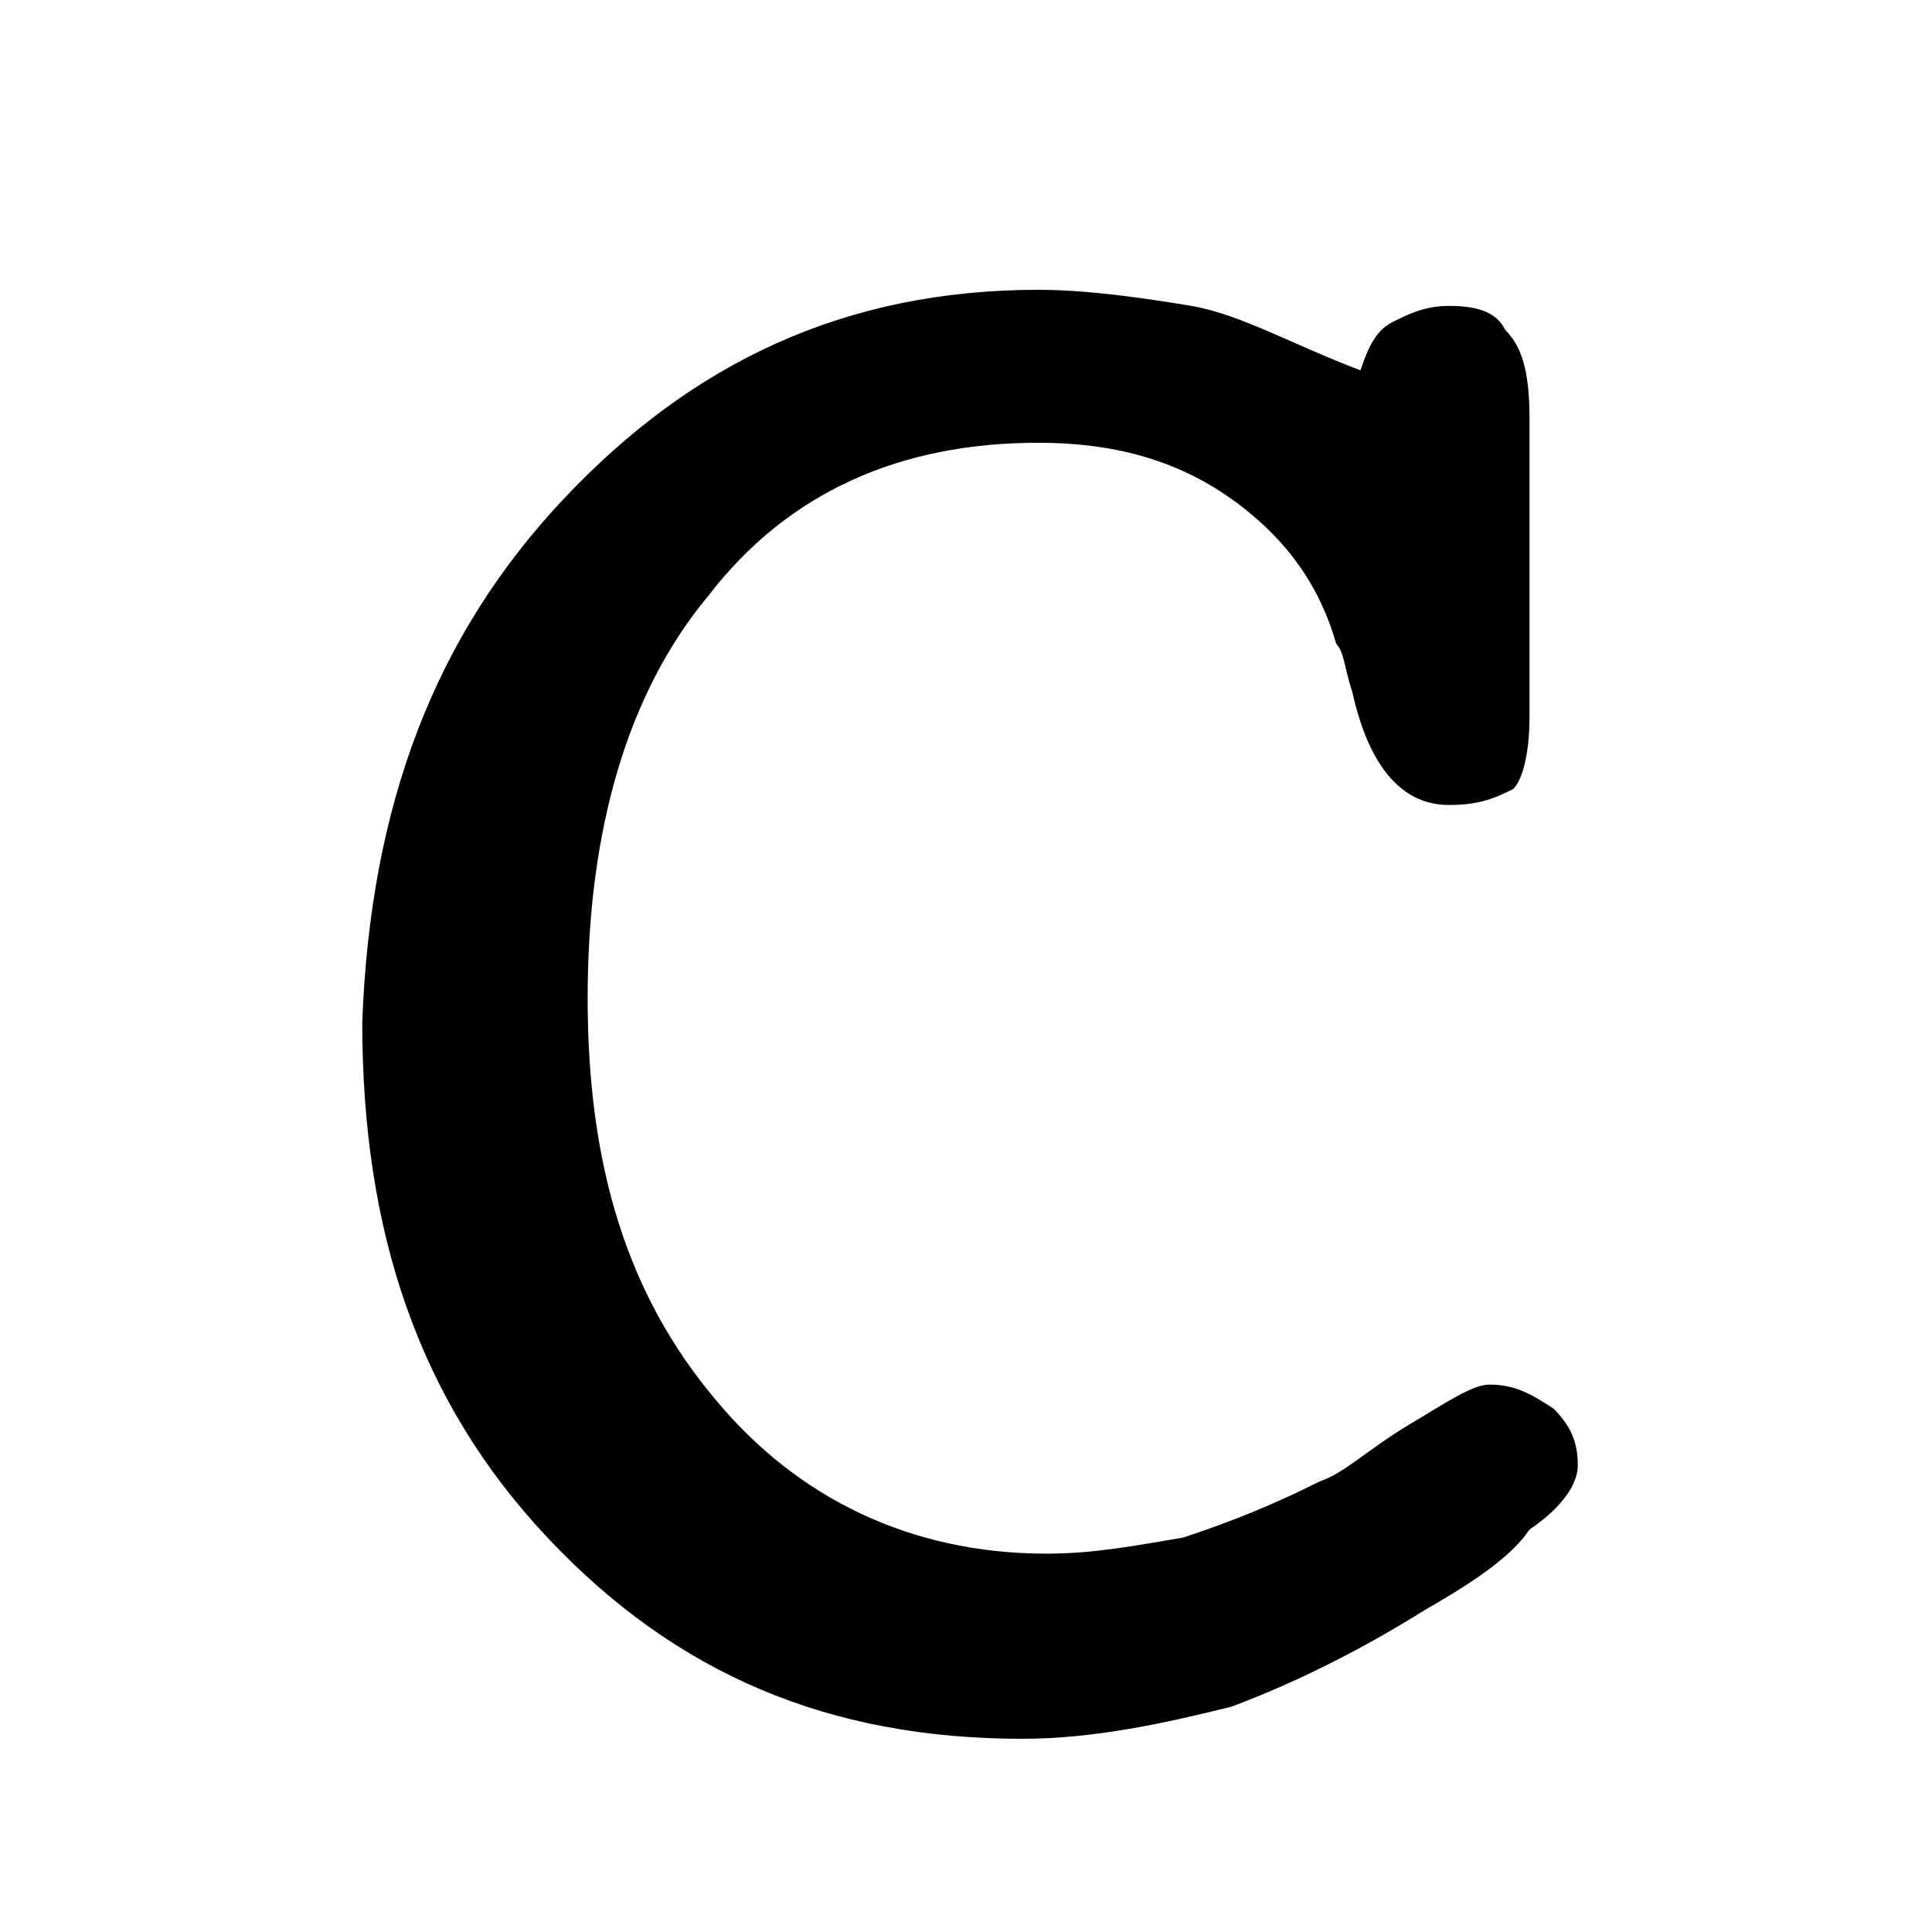
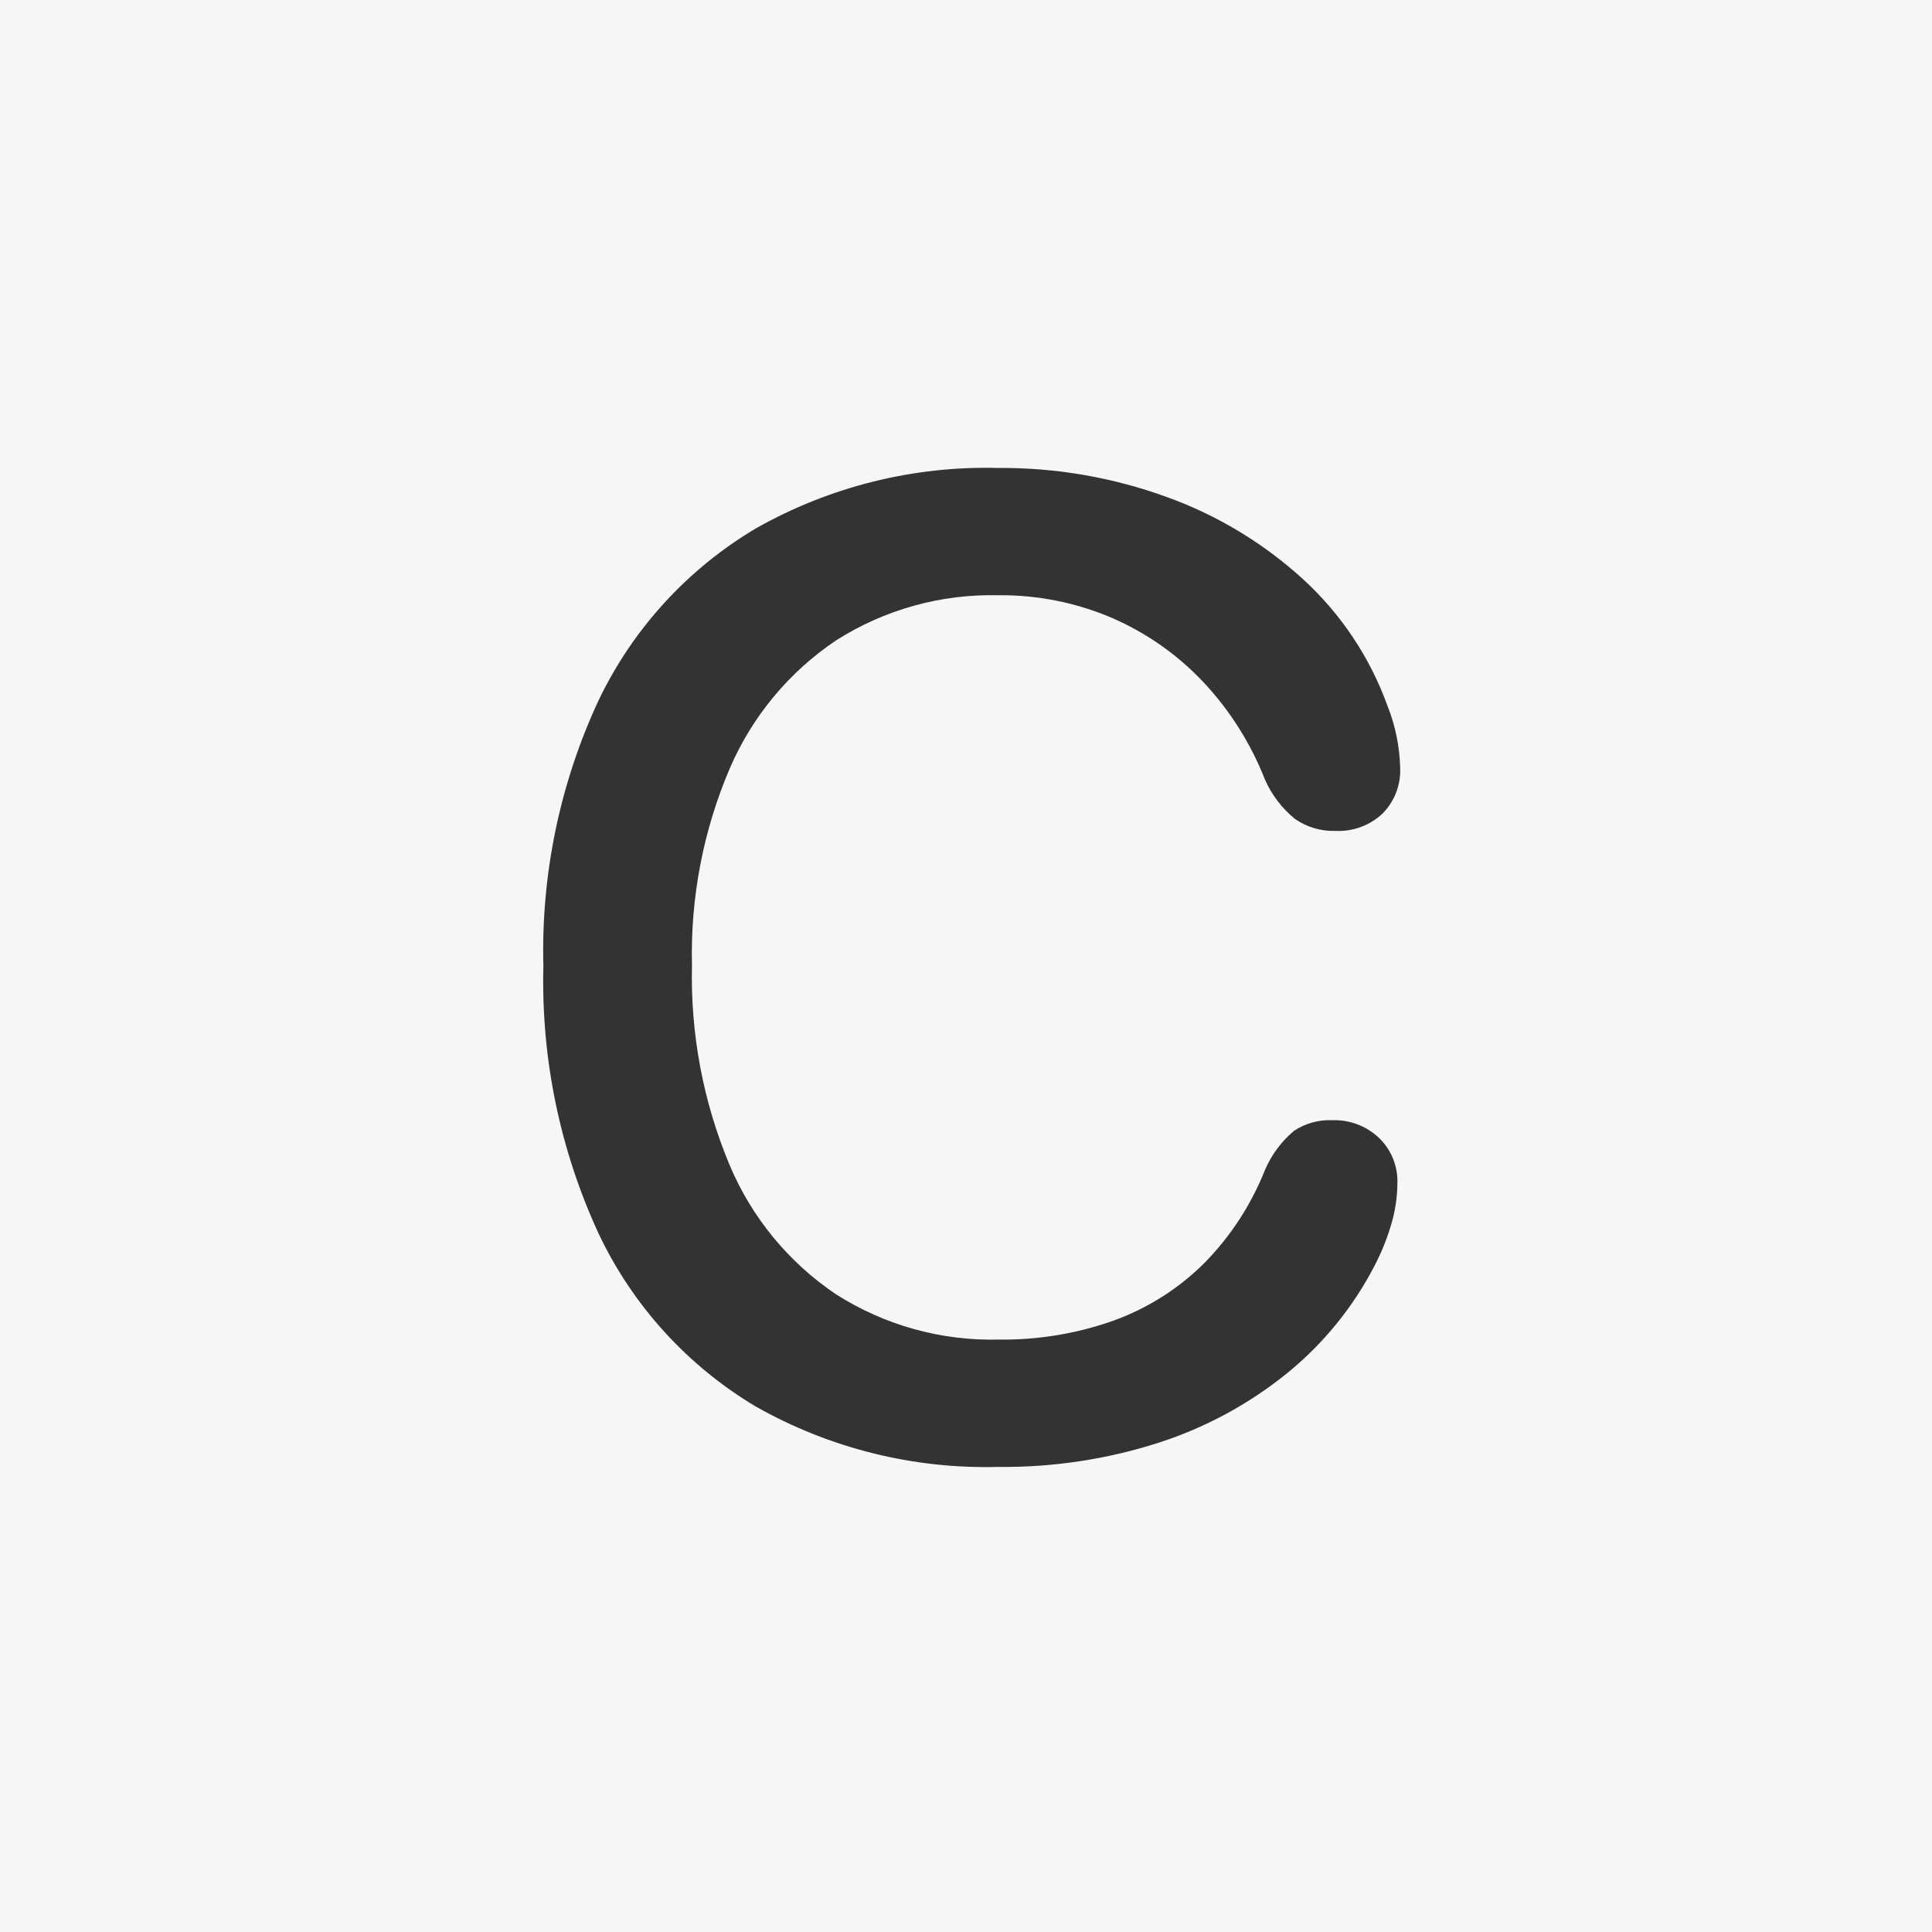
- <svg xmlns="http://www.w3.org/2000/svg" version="1.1" id="图层_1" x="0px" y="0px" viewBox="0 0 24 24" style="enable-background:new 0 0 24 24;" xml:space="preserve">
-   <g>
-     <path fill="currentColor" d="M16.9,4.6C17,4.3,17.1,4.1,17.3,4c0.2-0.1,0.4-0.2,0.7-0.2c0.4,0,0.6,0.1,0.7,0.3C18.9,4.3,19,4.6,19,5.2   c0,0.9,0,1.8,0,2.6c0,0.8,0,1.2,0,1.1c0,0.5-0.1,0.8-0.2,0.9C18.6,9.9,18.4,10,18,10c-0.6,0-1-0.5-1.2-1.4   c-0.1-0.3-0.1-0.5-0.2-0.6c-0.2-0.7-0.6-1.3-1.3-1.8c-0.7-0.5-1.5-0.7-2.4-0.7c-1.7,0-3.1,0.6-4.1,1.9c-1,1.2-1.5,2.9-1.5,5   c0,2.1,0.5,3.7,1.6,5c1,1.2,2.4,1.9,4.1,1.9c0.6,0,1.1-0.1,1.7-0.2c0.6-0.2,1.1-0.4,1.7-0.7c0.3-0.1,0.6-0.4,1.1-0.7s0.8-0.5,1-0.5   c0.3,0,0.5,0.1,0.8,0.3c0.2,0.2,0.3,0.4,0.3,0.7S19.3,18.8,19,19c-0.2,0.3-0.6,0.6-1.3,1c-0.8,0.5-1.6,0.9-2.4,1.2   c-0.8,0.2-1.7,0.4-2.6,0.4c-2.4,0-4.3-0.8-5.9-2.5s-2.3-3.8-2.3-6.4C4.6,10,5.4,7.9,7,6.2c1.6-1.7,3.5-2.6,5.9-2.6   c0.6,0,1.3,0.1,1.9,0.2S16.1,4.3,16.9,4.6z" />
+ <svg xmlns="http://www.w3.org/2000/svg" width="128" height="128" viewBox="0 0 128 128">
+   <g id="icon-code" transform="translate(-1057 -331)">
+     <rect id="矩形_320" data-name="矩形 320" width="128" height="128" transform="translate(1057 331)" fill="#f6f6f6" />
+     <path id="路径_170" data-name="路径 170" d="M62.7.984A33.631,33.631,0,0,0,73.289-.609,26.43,26.43,0,0,0,81.8-5.2a22.489,22.489,0,0,0,5.836-7.172,15.014,15.014,0,0,0,1.1-2.742,9.712,9.712,0,0,0,.4-2.7,3.98,3.98,0,0,0-1.219-3,4.282,4.282,0,0,0-3.094-1.172,4.253,4.253,0,0,0-2.531.7A6.961,6.961,0,0,0,80.367-18.7a18.545,18.545,0,0,1-4.008,6.164,16.465,16.465,0,0,1-5.953,3.8A21.87,21.87,0,0,1,62.7-7.453a19.156,19.156,0,0,1-10.758-3,19.375,19.375,0,0,1-7.055-8.578A32.293,32.293,0,0,1,42.4-32.25,31.286,31.286,0,0,1,44.906-45.3a19.489,19.489,0,0,1,7.055-8.484A19.154,19.154,0,0,1,62.7-56.766a18.643,18.643,0,0,1,7.523,1.5,18.357,18.357,0,0,1,6.047,4.242,20.242,20.242,0,0,1,4.1,6.492,7.069,7.069,0,0,0,1.969,2.578,4.451,4.451,0,0,0,2.719.8A4.23,4.23,0,0,0,88.148-42.3a4.043,4.043,0,0,0,1.172-3.023,11.842,11.842,0,0,0-.844-4.125,21.072,21.072,0,0,0-5.6-8.391,26.948,26.948,0,0,0-9.023-5.437A31.943,31.943,0,0,0,62.7-65.2,30.957,30.957,0,0,0,46.641-61.2,26.618,26.618,0,0,0,36.211-49.8a39.274,39.274,0,0,0-3.656,17.6,39.844,39.844,0,0,0,3.656,17.719A26.582,26.582,0,0,0,46.617-3.023,30.925,30.925,0,0,0,62.7.984Z" transform="translate(1060.445 427.203)" fill="#333" />
  </g>
</svg>
